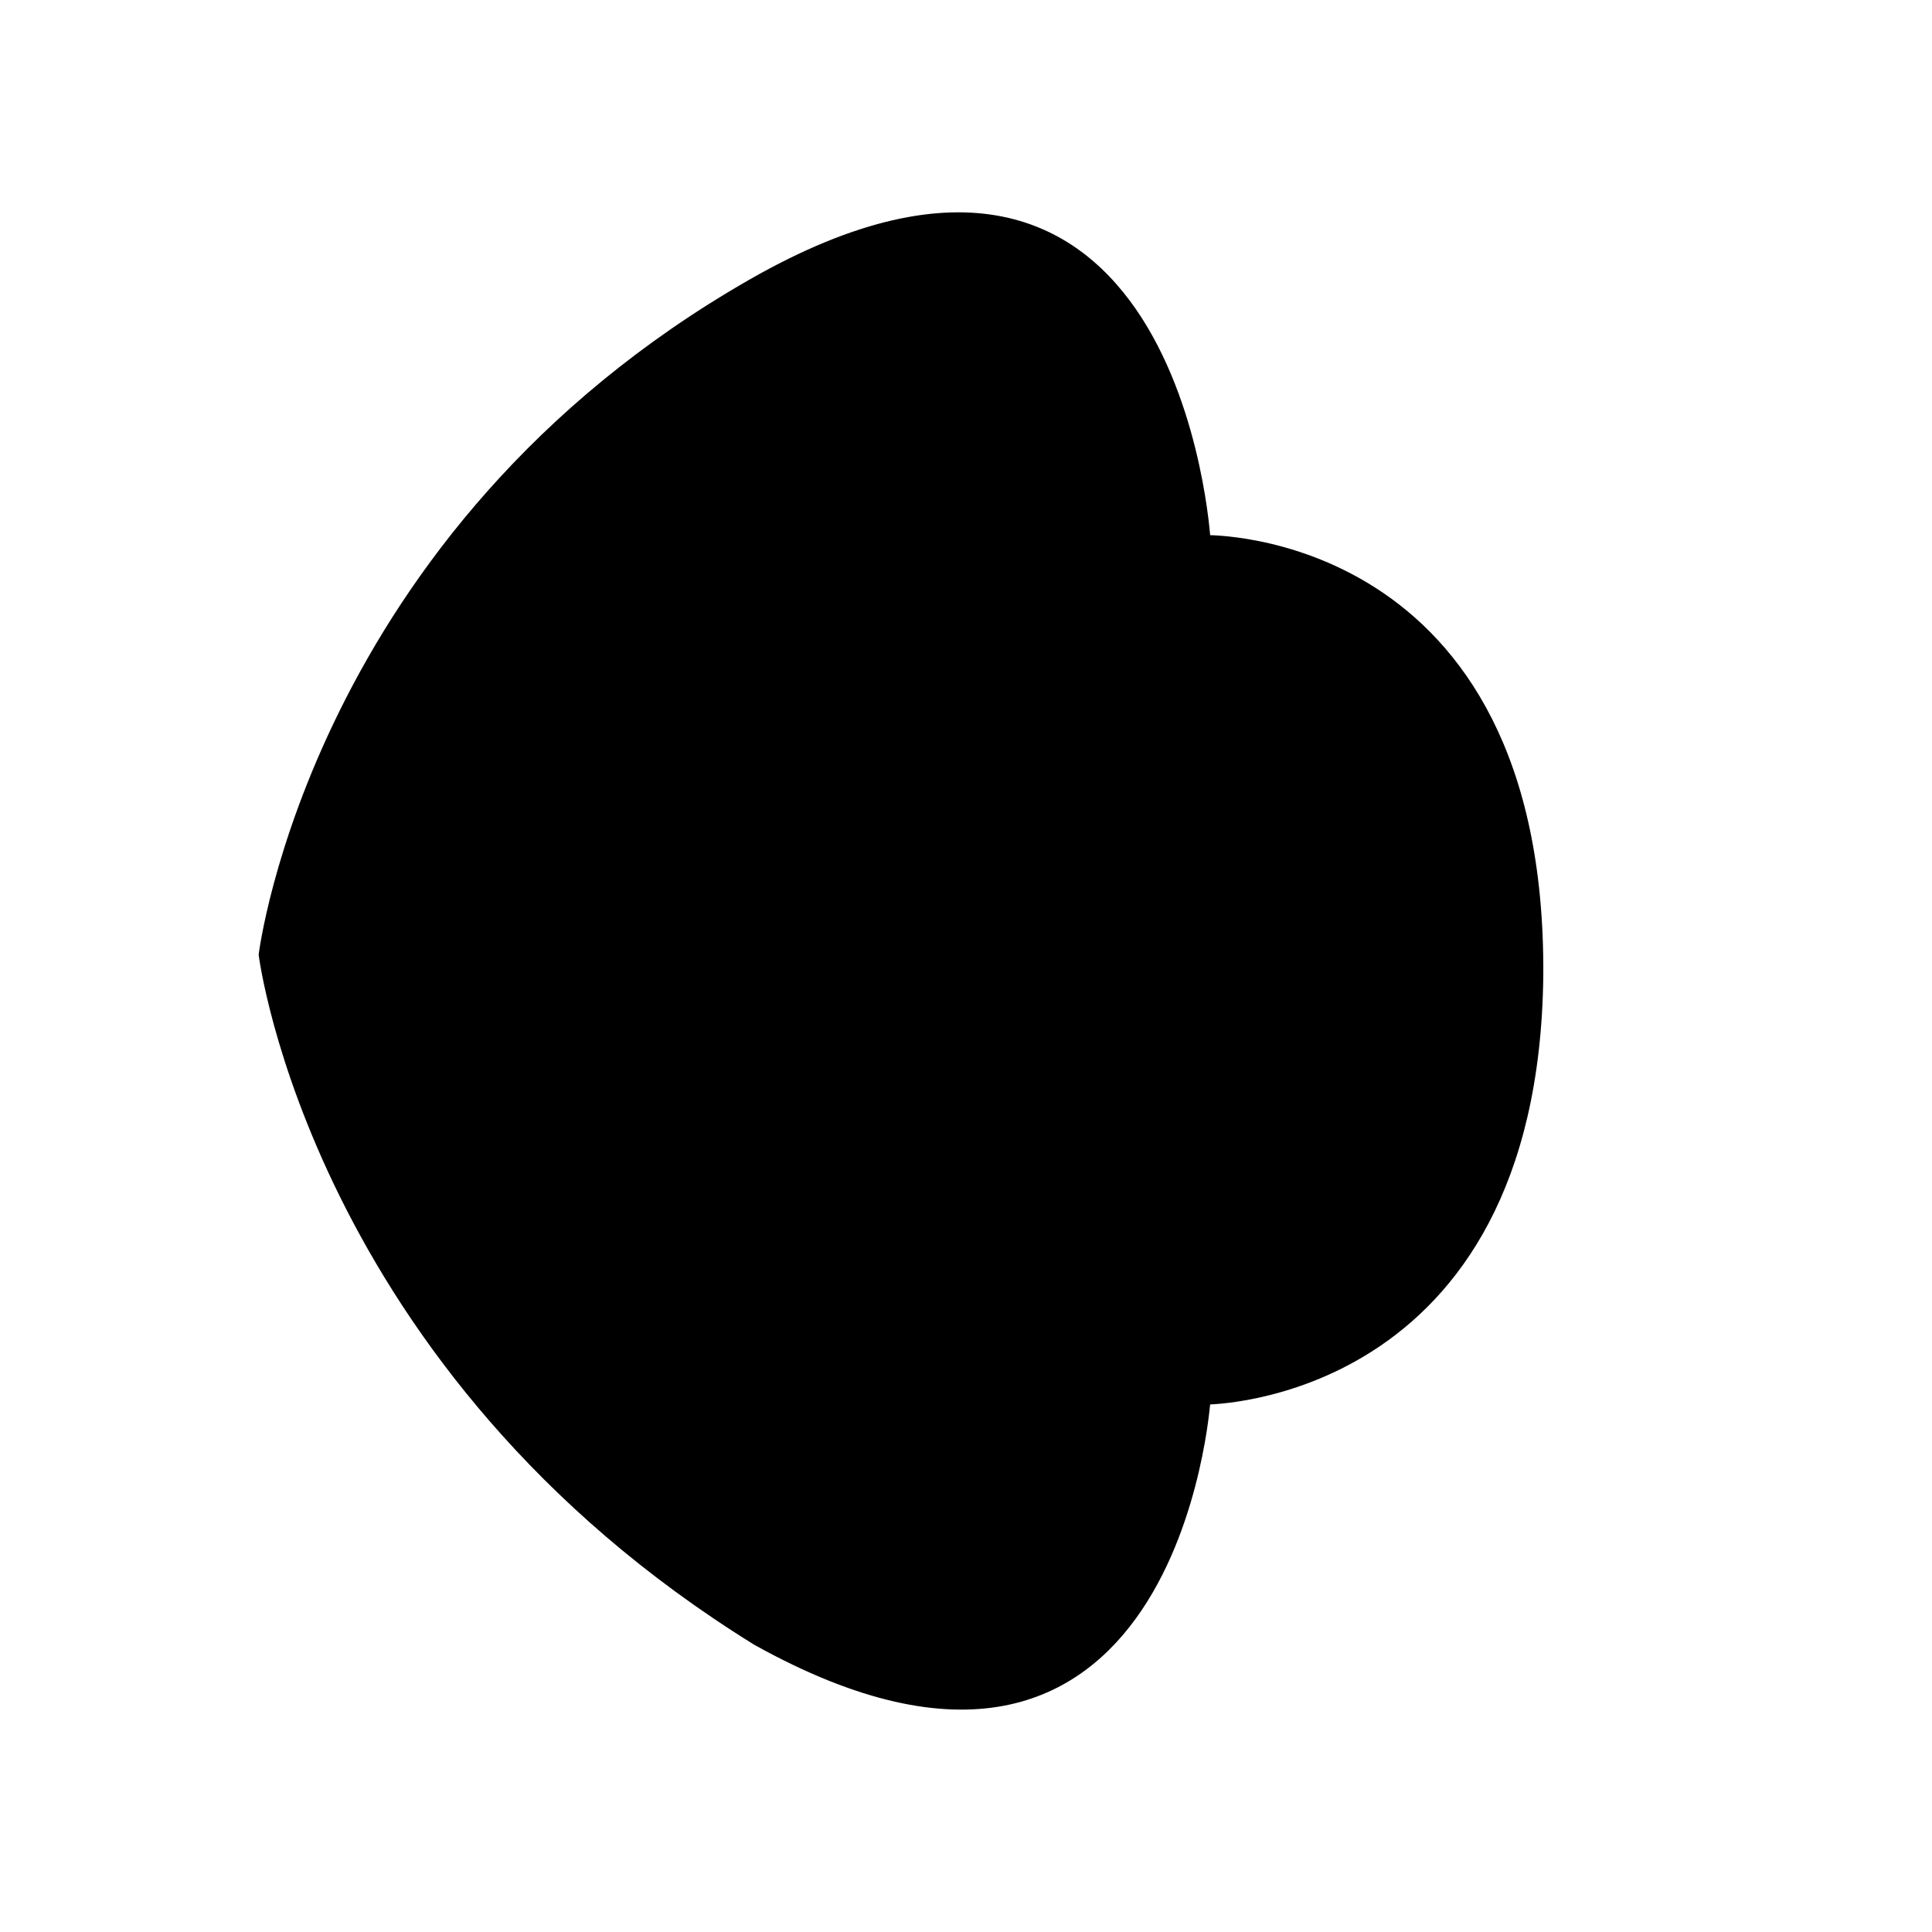
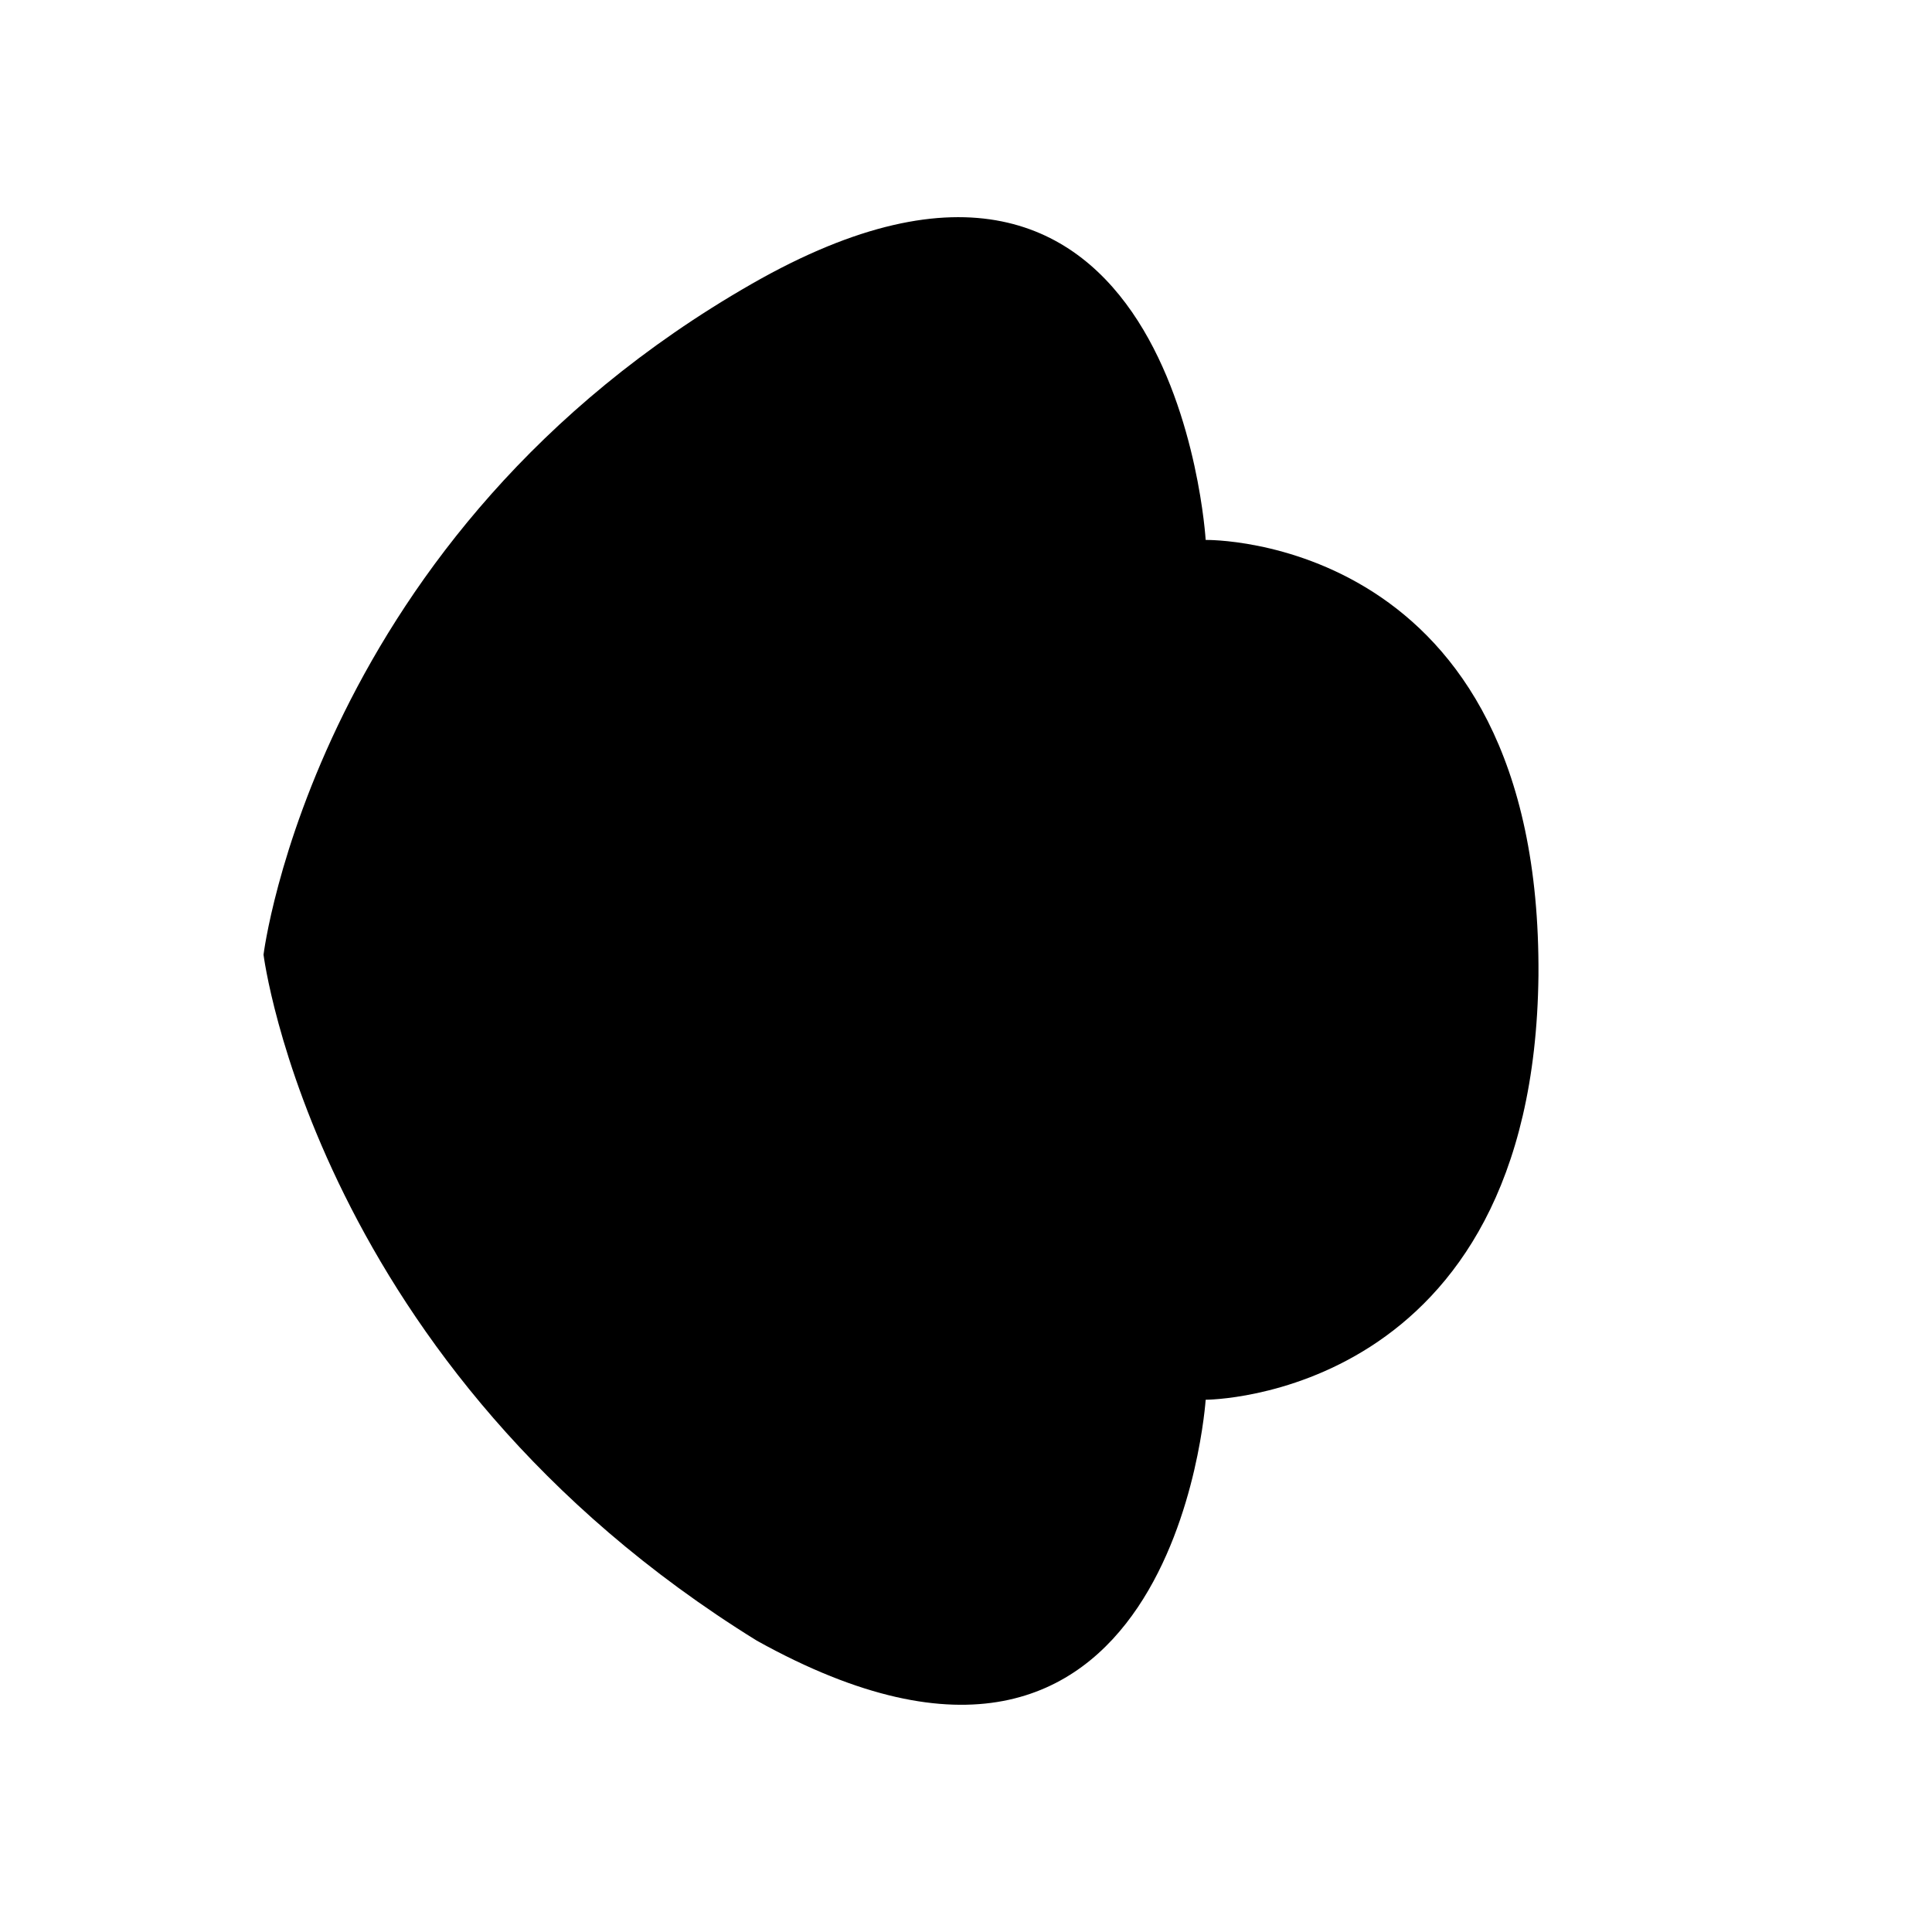
- <svg xmlns="http://www.w3.org/2000/svg" width="200" height="200" viewBox="0 0 52.917 52.917" version="1.1" id="svg8">
-   <defs id="defs2" />
+ <svg xmlns="http://www.w3.org/2000/svg" width="200" height="200" viewBox="0 0 52.917 52.917">
  <g id="layer1" transform="translate(0,-244.0833)">
-     <path style="fill:#000000;stroke:#000000;stroke-width:0.265px;stroke-linecap:butt;stroke-linejoin:miter;stroke-opacity:1;fill-opacity:1" d="m 7.218,270.232 c 0,0 1.415,-11.53 13.377,-18.376 11.617,-6.649 12.428,7.016 12.428,7.016 0,0 9.197,-0.168 9.115,11.927 -0.129,11.623 -9.115,11.623 -9.115,11.623 0,0 -0.859,12.959 -12.295,6.598 C 8.636,281.536 7.218,270.232 7.218,270.232 Z" id="path818" />
+     <path style="stroke-linecap:butt;stroke-linejoin:miter;stroke-opacity:1;fill-opacity:1" d="m 7.218,270.232 c 0,0 1.415,-11.53 13.377,-18.376 11.617,-6.649 12.428,7.016 12.428,7.016 0,0 9.197,-0.168 9.115,11.927 -0.129,11.623 -9.115,11.623 -9.115,11.623 0,0 -0.859,12.959 -12.295,6.598 C 8.636,281.536 7.218,270.232 7.218,270.232 Z" id="path818" />
  </g>
</svg>
